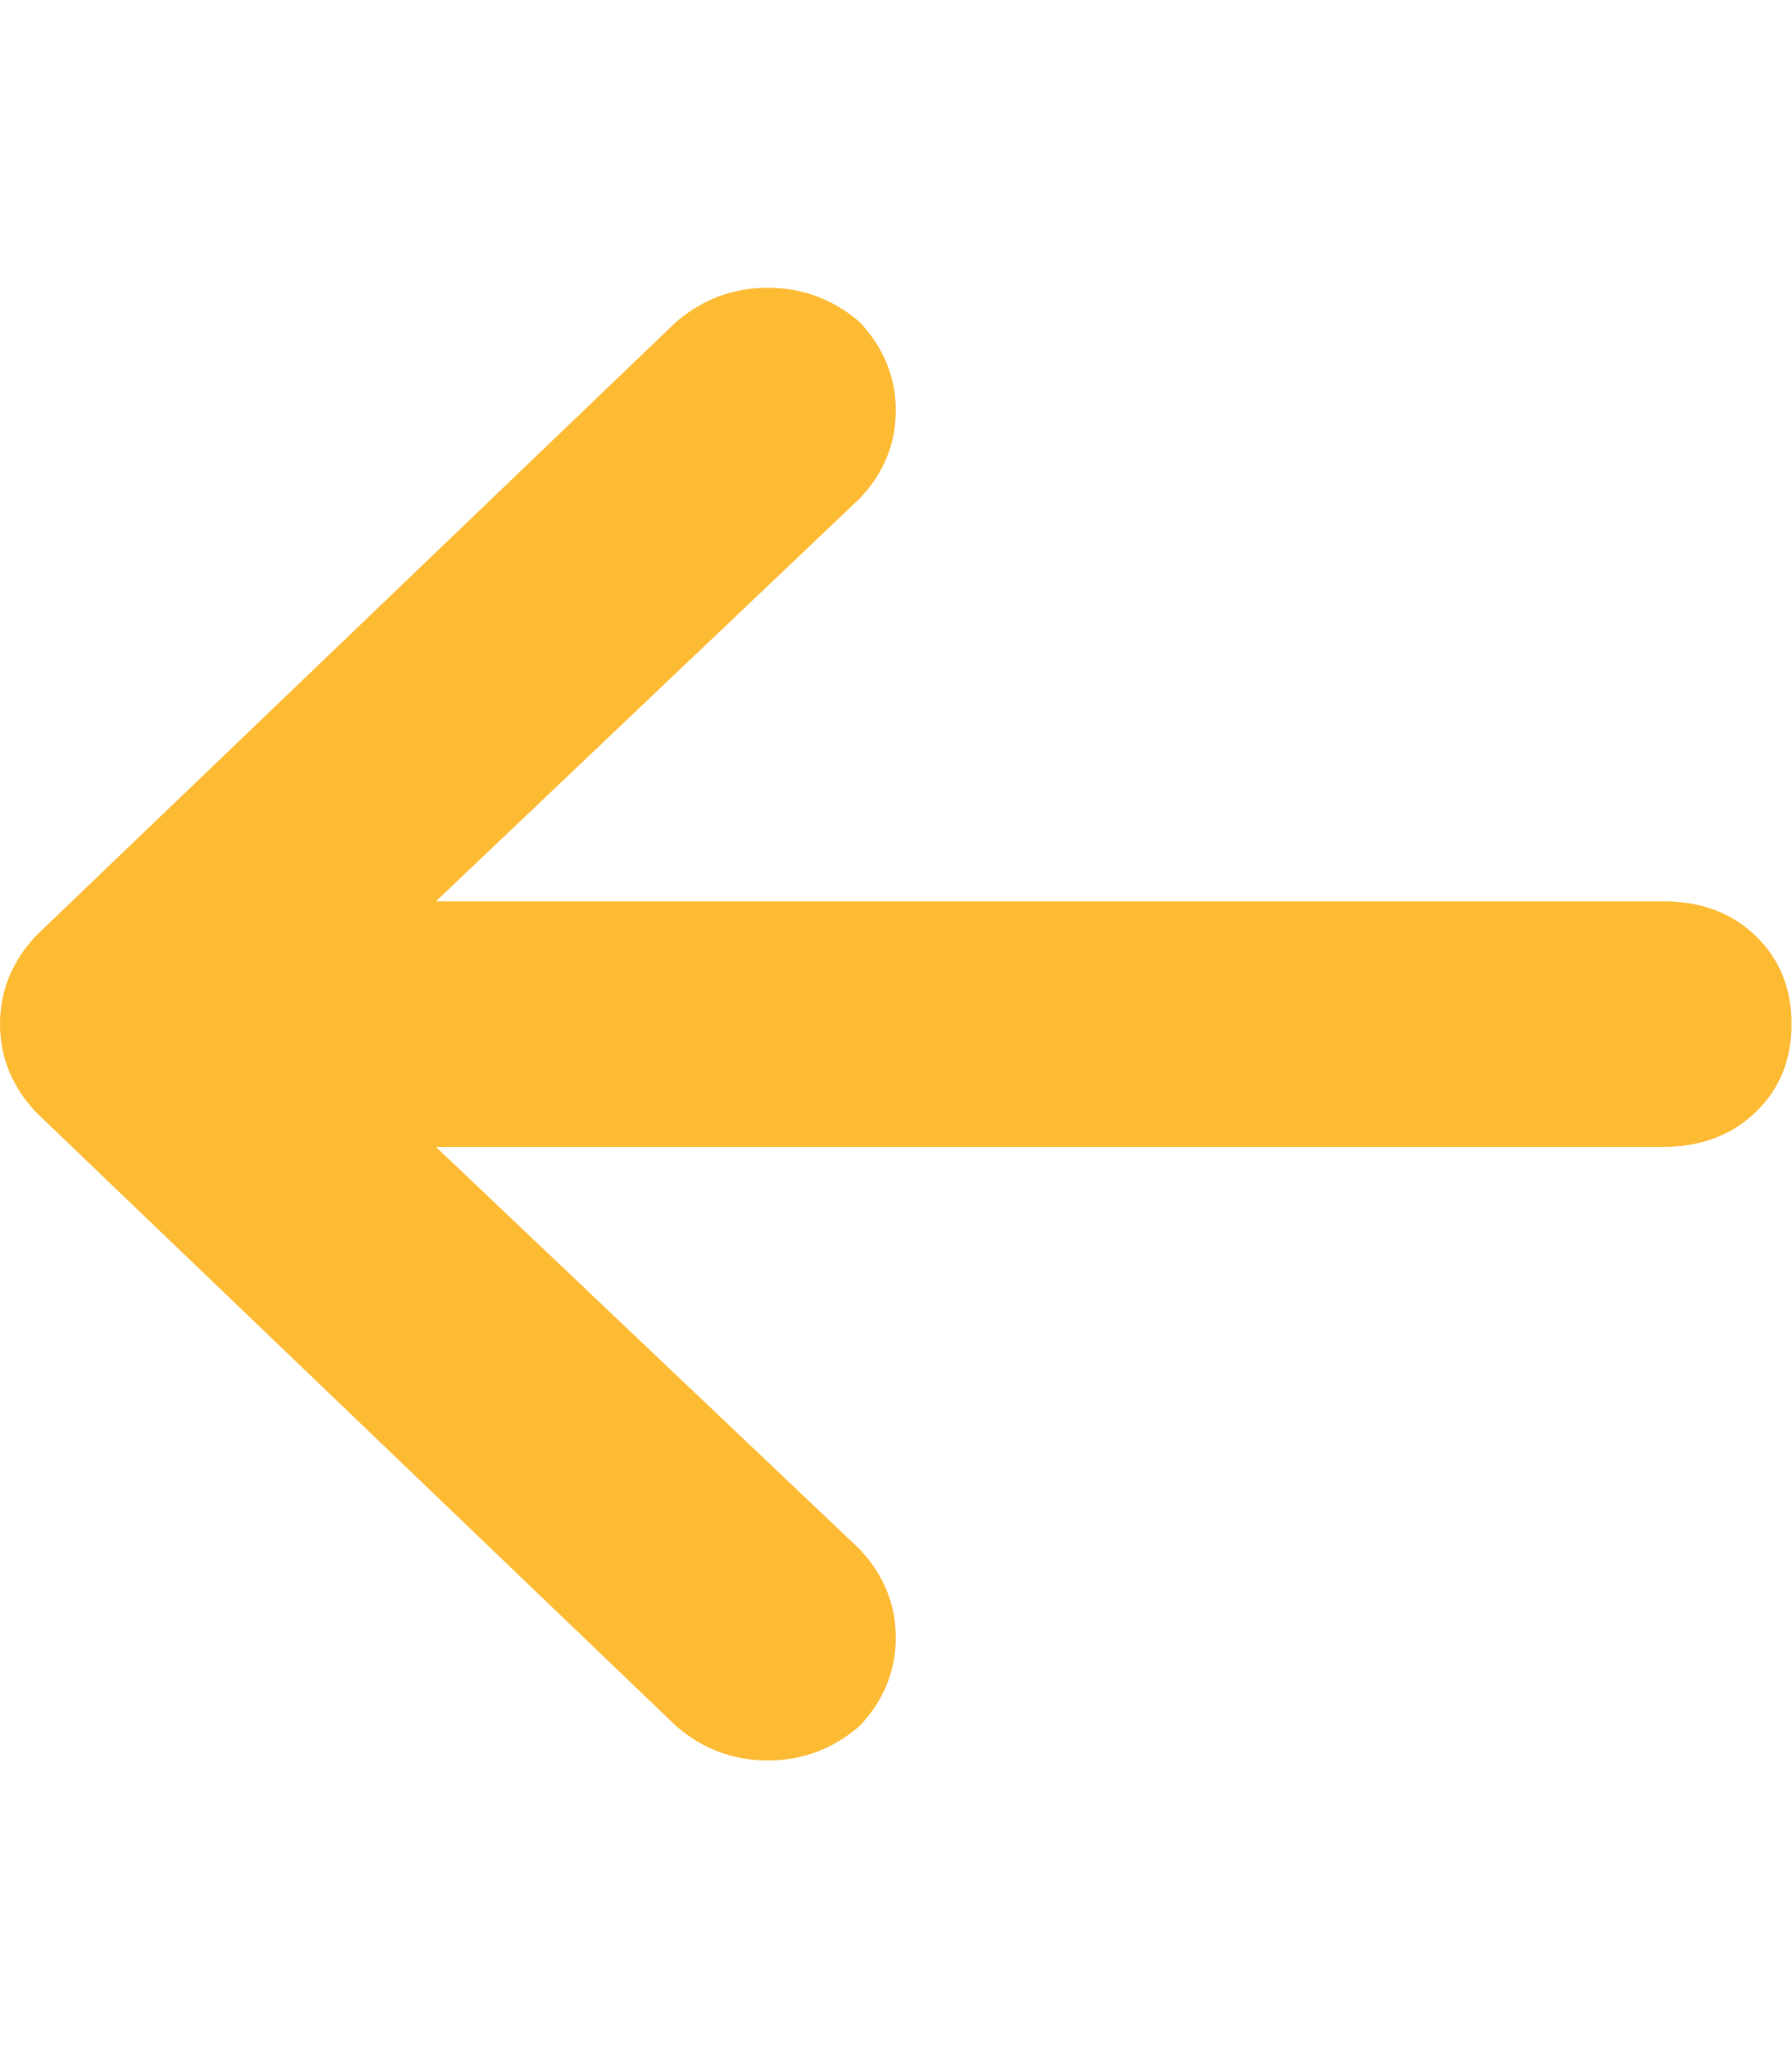
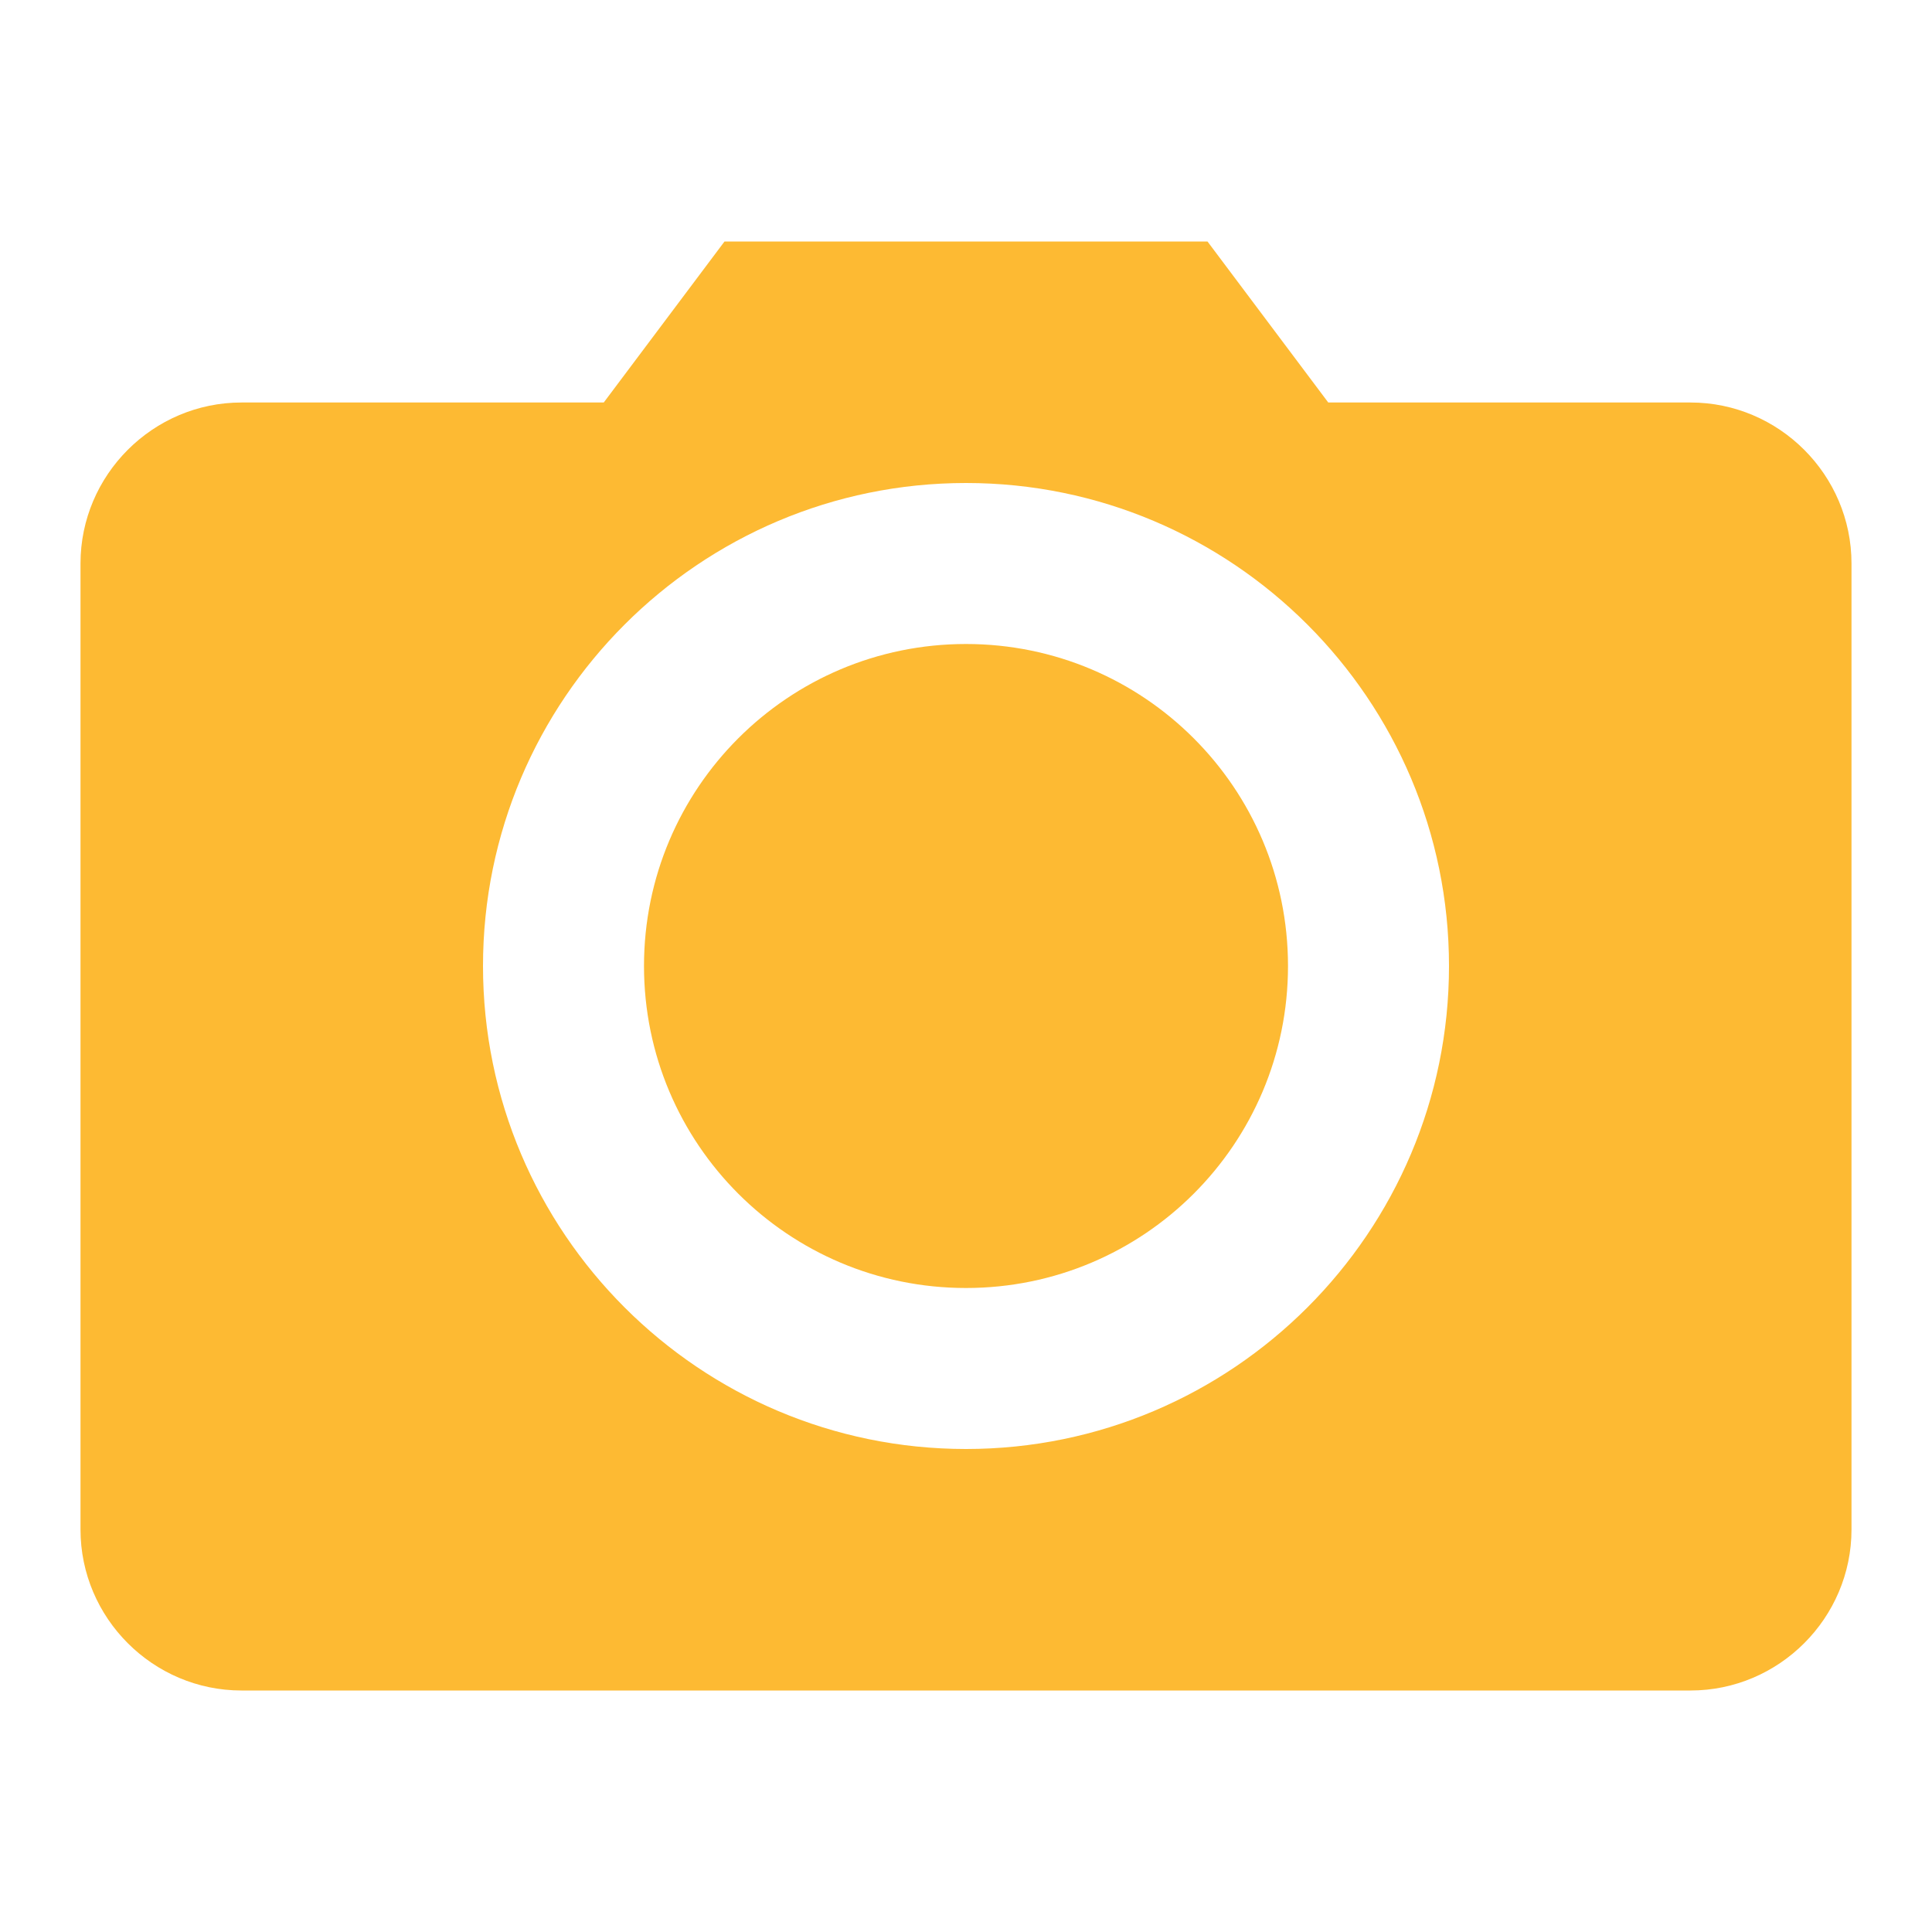
- <svg xmlns="http://www.w3.org/2000/svg" preserveAspectRatio="none" overflow="visible" style="display: block;" width="8.75" height="10" viewBox="0 0 8.75 10" fill="none">
-   <g id="svg">
-     <path id="Vector" d="M0.176 4.569C0.059 4.694 0 4.838 0 5C0 5.163 0.059 5.306 0.176 5.431L3.301 8.427C3.431 8.54 3.581 8.596 3.75 8.596C3.919 8.596 4.069 8.54 4.199 8.427C4.316 8.303 4.375 8.159 4.375 7.997C4.375 7.834 4.316 7.69 4.199 7.565L2.129 5.6H8.125C8.307 5.6 8.457 5.543 8.574 5.431C8.691 5.319 8.75 5.175 8.75 5C8.75 4.826 8.691 4.682 8.574 4.569C8.457 4.457 8.307 4.401 8.125 4.401H2.129L4.199 2.434C4.316 2.31 4.375 2.167 4.375 2.004C4.375 1.842 4.316 1.698 4.199 1.573C4.069 1.461 3.919 1.405 3.75 1.405C3.581 1.405 3.431 1.461 3.301 1.573L0.176 4.569Z" fill="#FDBA33" />
-   </g>
+ <svg xmlns="http://www.w3.org/2000/svg" width="24" height="24" viewBox="0 0 24 24" fill="none">
+   <path fill-rule="evenodd" clip-rule="evenodd" d="M9 3H15L16.5 5H21C22.1 5 23 5.9 23 7V19C23 20.1 22.1 21 21 21H3C1.9 21 1 20.1 1 19V7C1 5.9 1.9 5 3 5H7.5L9 3ZM12 18C15.31 18 18 15.31 18 12C18 8.69 15.31 6 12 6C8.69 6 6 8.69 6 12C6 15.31 8.69 18 12 18ZM12 16C14.21 16 16 14.21 16 12C16 9.79 14.21 8 12 8C9.79 8 8 9.79 8 12C8 14.21 9.79 16 12 16Z" fill="#FDBA33" />
</svg>
